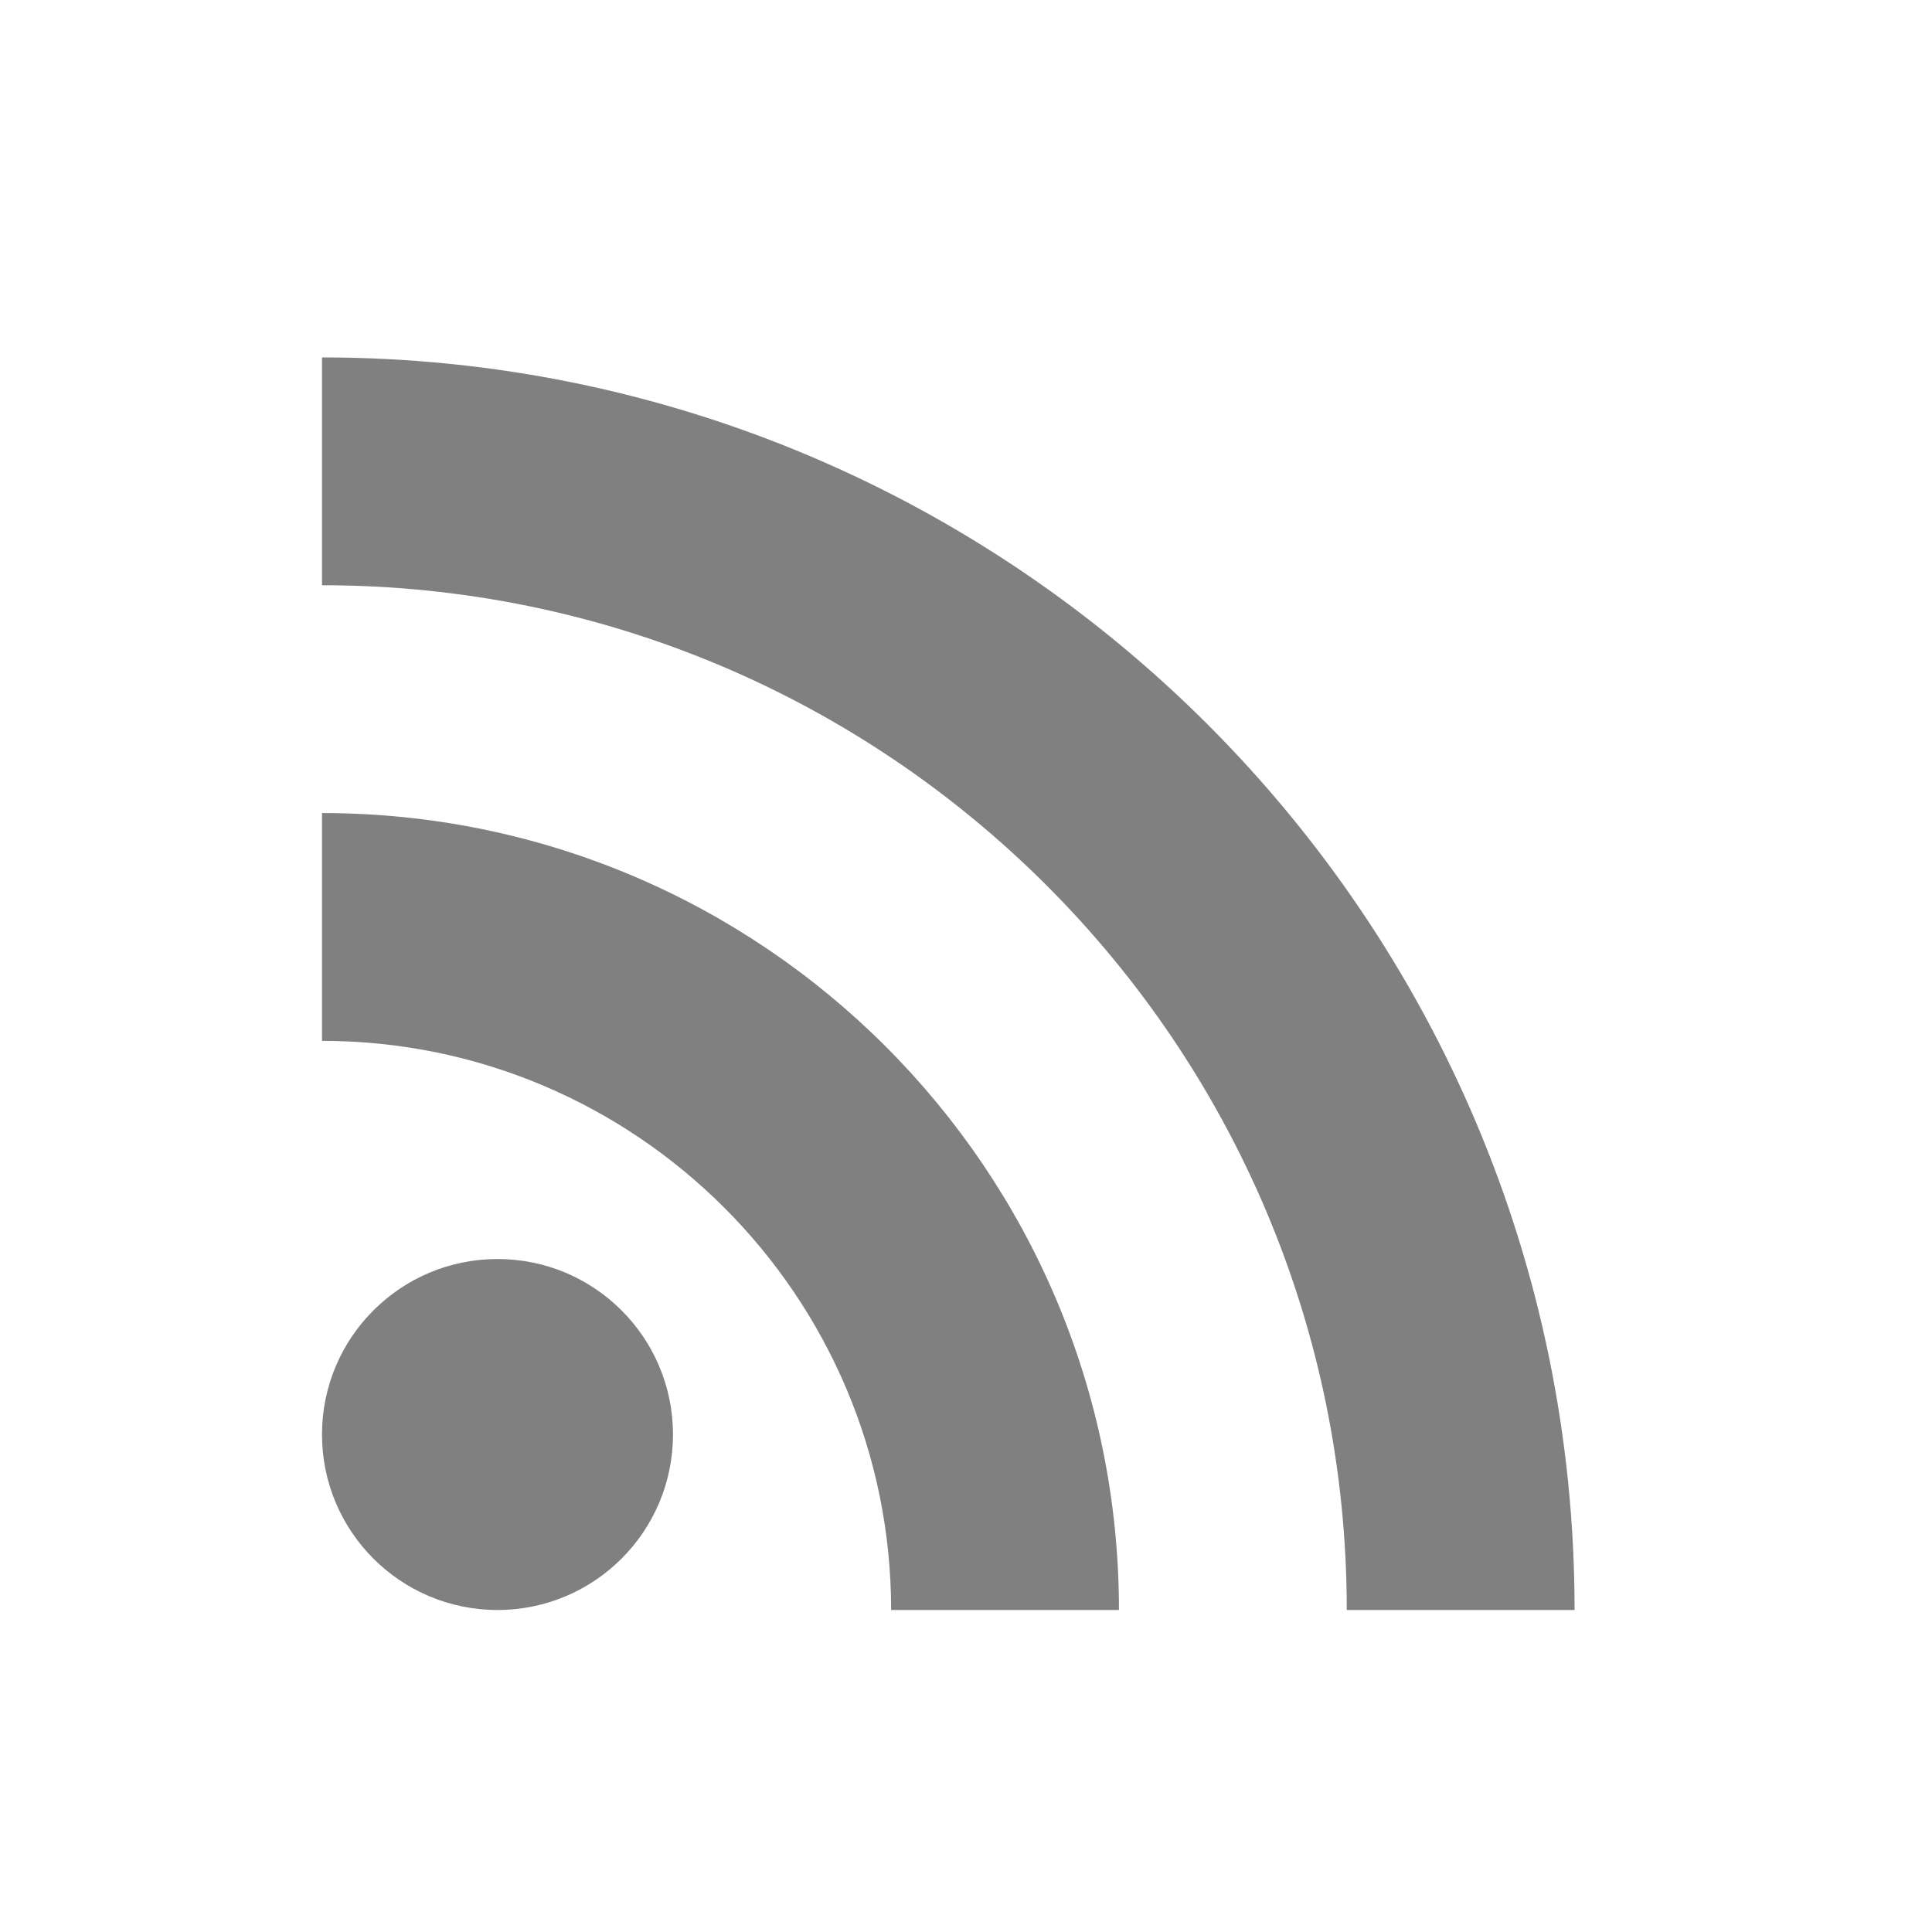
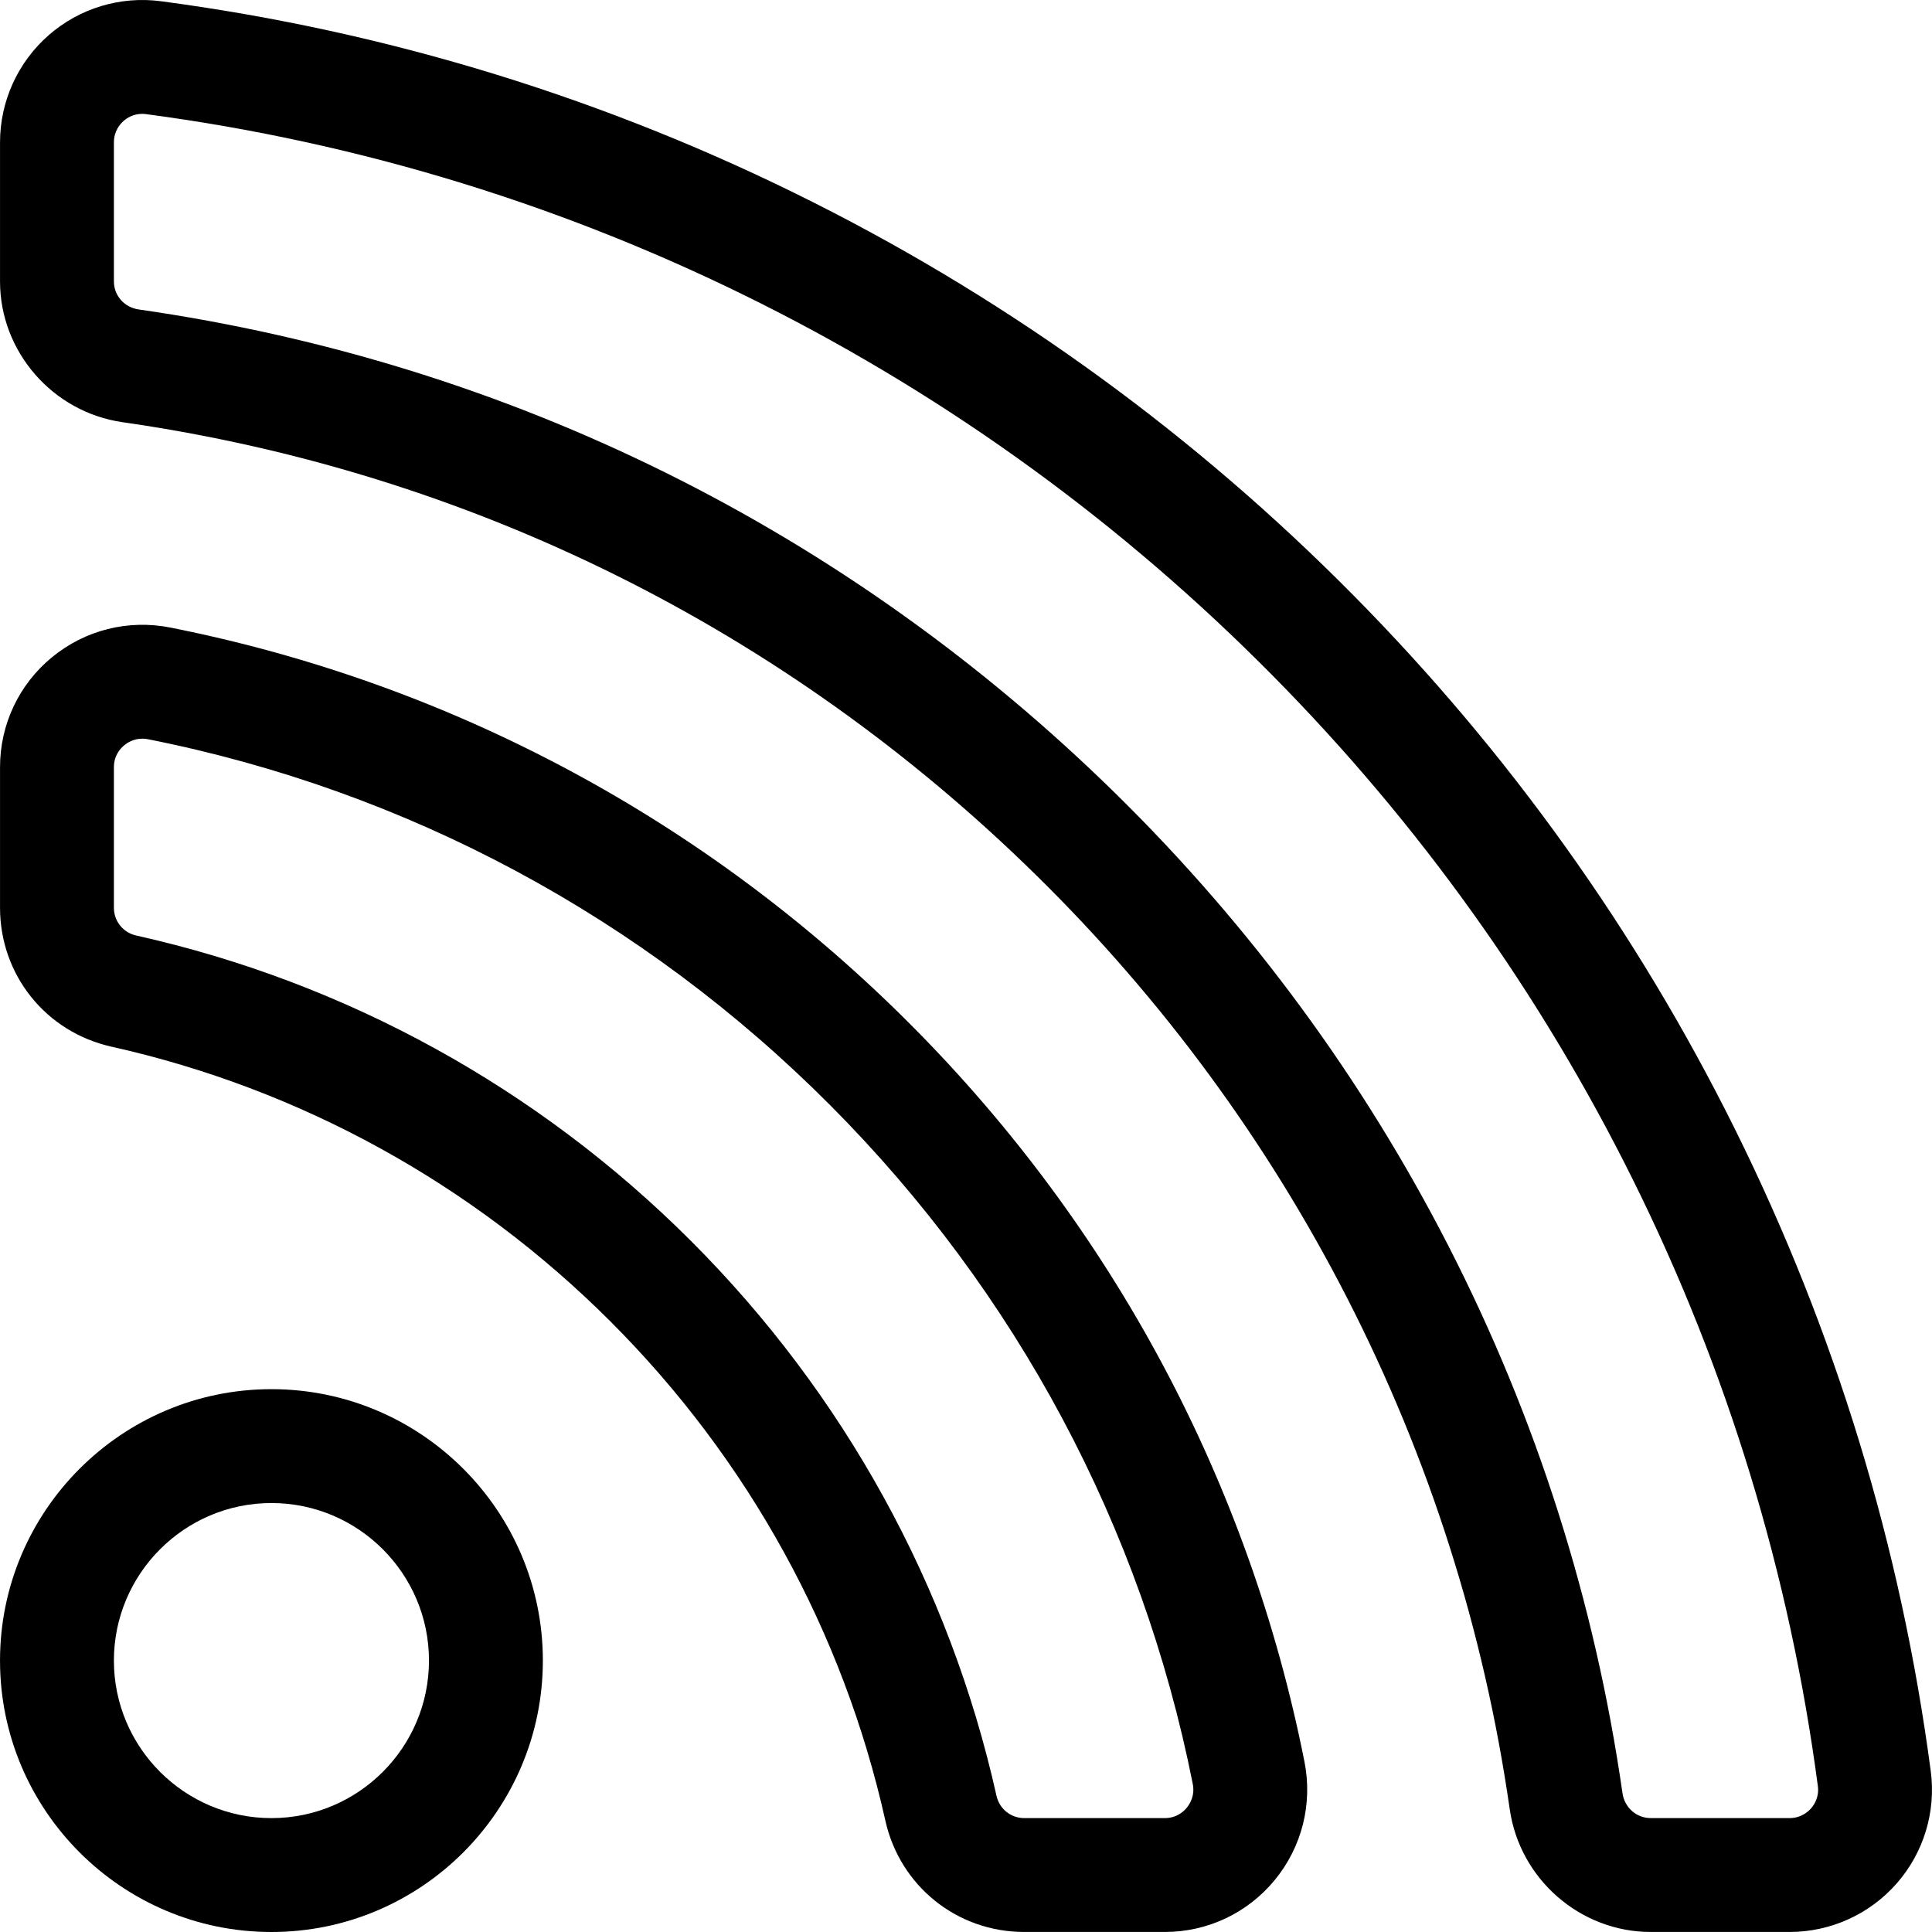
- <svg xmlns="http://www.w3.org/2000/svg" width="24" height="24" viewBox="0 0 24 24">
-   <path fill="none" d="M0 0h24v24H0z" />
-   <circle cx="6.18" cy="17.82" r="2.18" fill="grey" />
-   <path d="M4 4.44v2.83c7.03 0 12.73 5.7 12.73 12.73h2.83c0-8.59-6.97-15.56-15.56-15.56zm0 5.66v2.83c3.9 0 7.07 3.17 7.07 7.07h2.83c0-5.47-4.43-9.9-9.9-9.9z" fill="grey" />
+ <svg xmlns="http://www.w3.org/2000/svg" version="1.1" id="Layer_1" x="0px" y="0px" viewBox="0 0 512 512" style="enable-background:new 0 0 512 512;" xml:space="preserve">
+   <g>
+     <g>
+       <path d="M71.934,368.142c-39.663,0-71.93,32.267-71.93,71.929S32.272,512,71.934,512c39.662,0,71.929-32.267,71.929-71.929    S111.595,368.142,71.934,368.142z M71.934,481.819c-23.022,0-41.75-18.728-41.75-41.749c0-23.02,18.73-41.749,41.75-41.749    c23.019,0,41.749,18.728,41.749,41.749C113.682,463.091,94.954,481.819,71.934,481.819z" />
+     </g>
+   </g>
+   <g>
+     <g>
+       <path d="M345.696,466.878c-14.677-73.983-50.727-141.496-104.252-195.237c-53.907-54.122-121.79-90.547-196.31-105.334    c-11.144-2.211-22.567,0.652-31.344,7.857c-8.76,7.19-13.783,17.814-13.783,29.147v37.255c0,17.793,12.137,32.93,29.516,36.808    c50.059,11.182,95.796,36.367,132.266,72.837c36.479,36.481,61.666,82.216,72.837,132.261    c3.881,17.382,19.018,29.521,36.811,29.521h37.252c11.331,0,21.956-5.024,29.148-13.782    C345.041,489.438,347.905,478.02,345.696,466.878z M314.513,479.059c-0.845,1.029-2.724,2.755-5.825,2.755h-37.252    c-3.552,0-6.578-2.433-7.355-5.915c-12.421-55.647-40.415-106.489-80.953-147.027c-40.528-40.528-91.37-68.52-147.03-80.951    c-3.481-0.777-5.912-3.801-5.912-7.355v-37.255c0-3.098,1.726-4.977,2.754-5.822c0.856-0.7,2.5-1.734,4.775-1.734    c0.486,0,1,0.047,1.544,0.155c68.62,13.617,131.138,47.169,180.8,97.029c49.31,49.509,82.519,111.687,96.034,179.812    C316.701,475.824,315.364,478.023,314.513,479.059z" />
+     </g>
+   </g>
+   <g>
+     <g>
+       <path d="M511.673,469.397c-7.85-59.36-25.317-116.628-51.919-170.213c-25.931-52.239-59.946-99.825-101.095-141.434    c-41.88-42.355-90.001-77.373-143.027-104.08C161.25,26.276,103.044,8.329,42.633,0.324C31.896-1.094,21.048,2.185,12.886,9.336    C4.701,16.508,0.006,26.86,0.006,37.739v36.85c0,18.609,13.961,34.643,32.476,37.297c91.877,13.175,175.612,54.7,242.151,120.08    c33.399,32.826,61.118,70.524,82.389,112.051c21.795,42.548,36.287,88.124,43.073,135.457    c2.656,18.538,18.718,32.519,37.36,32.519h36.797c10.879,0,21.232-4.693,28.403-12.875    C509.806,490.964,513.091,480.129,511.673,469.397z M479.961,479.222c-0.847,0.967-2.716,2.589-5.707,2.589h-36.797    c-3.788,0-6.937-2.784-7.486-6.62c-7.26-50.647-22.767-99.41-46.085-144.935c-22.747-44.407-52.387-84.719-88.097-119.816    C224.625,140.517,135.056,96.106,36.763,82.01c-3.81-0.546-6.576-3.668-6.576-7.423v-36.85c0-2.988,1.621-4.856,2.588-5.703    c0.838-0.733,2.511-1.861,4.877-1.861c0.326,0,0.665,0.023,1.017,0.068c57.055,7.562,112.027,24.511,163.385,50.377    c50.098,25.234,95.565,58.324,135.142,98.347c38.886,39.321,71.025,84.282,95.524,133.634    c25.122,50.603,41.619,104.688,49.031,160.747C482.134,476.243,480.794,478.272,479.961,479.222z" />
+     </g>
+   </g>
+   <g>
+ </g>
+   <g>
+ </g>
+   <g>
+ </g>
+   <g>
+ </g>
+   <g>
+ </g>
+   <g>
+ </g>
+   <g>
+ </g>
+   <g>
+ </g>
+   <g>
+ </g>
+   <g>
+ </g>
+   <g>
+ </g>
+   <g>
+ </g>
+   <g>
+ </g>
+   <g>
+ </g>
+   <g>
+ </g>
</svg>
